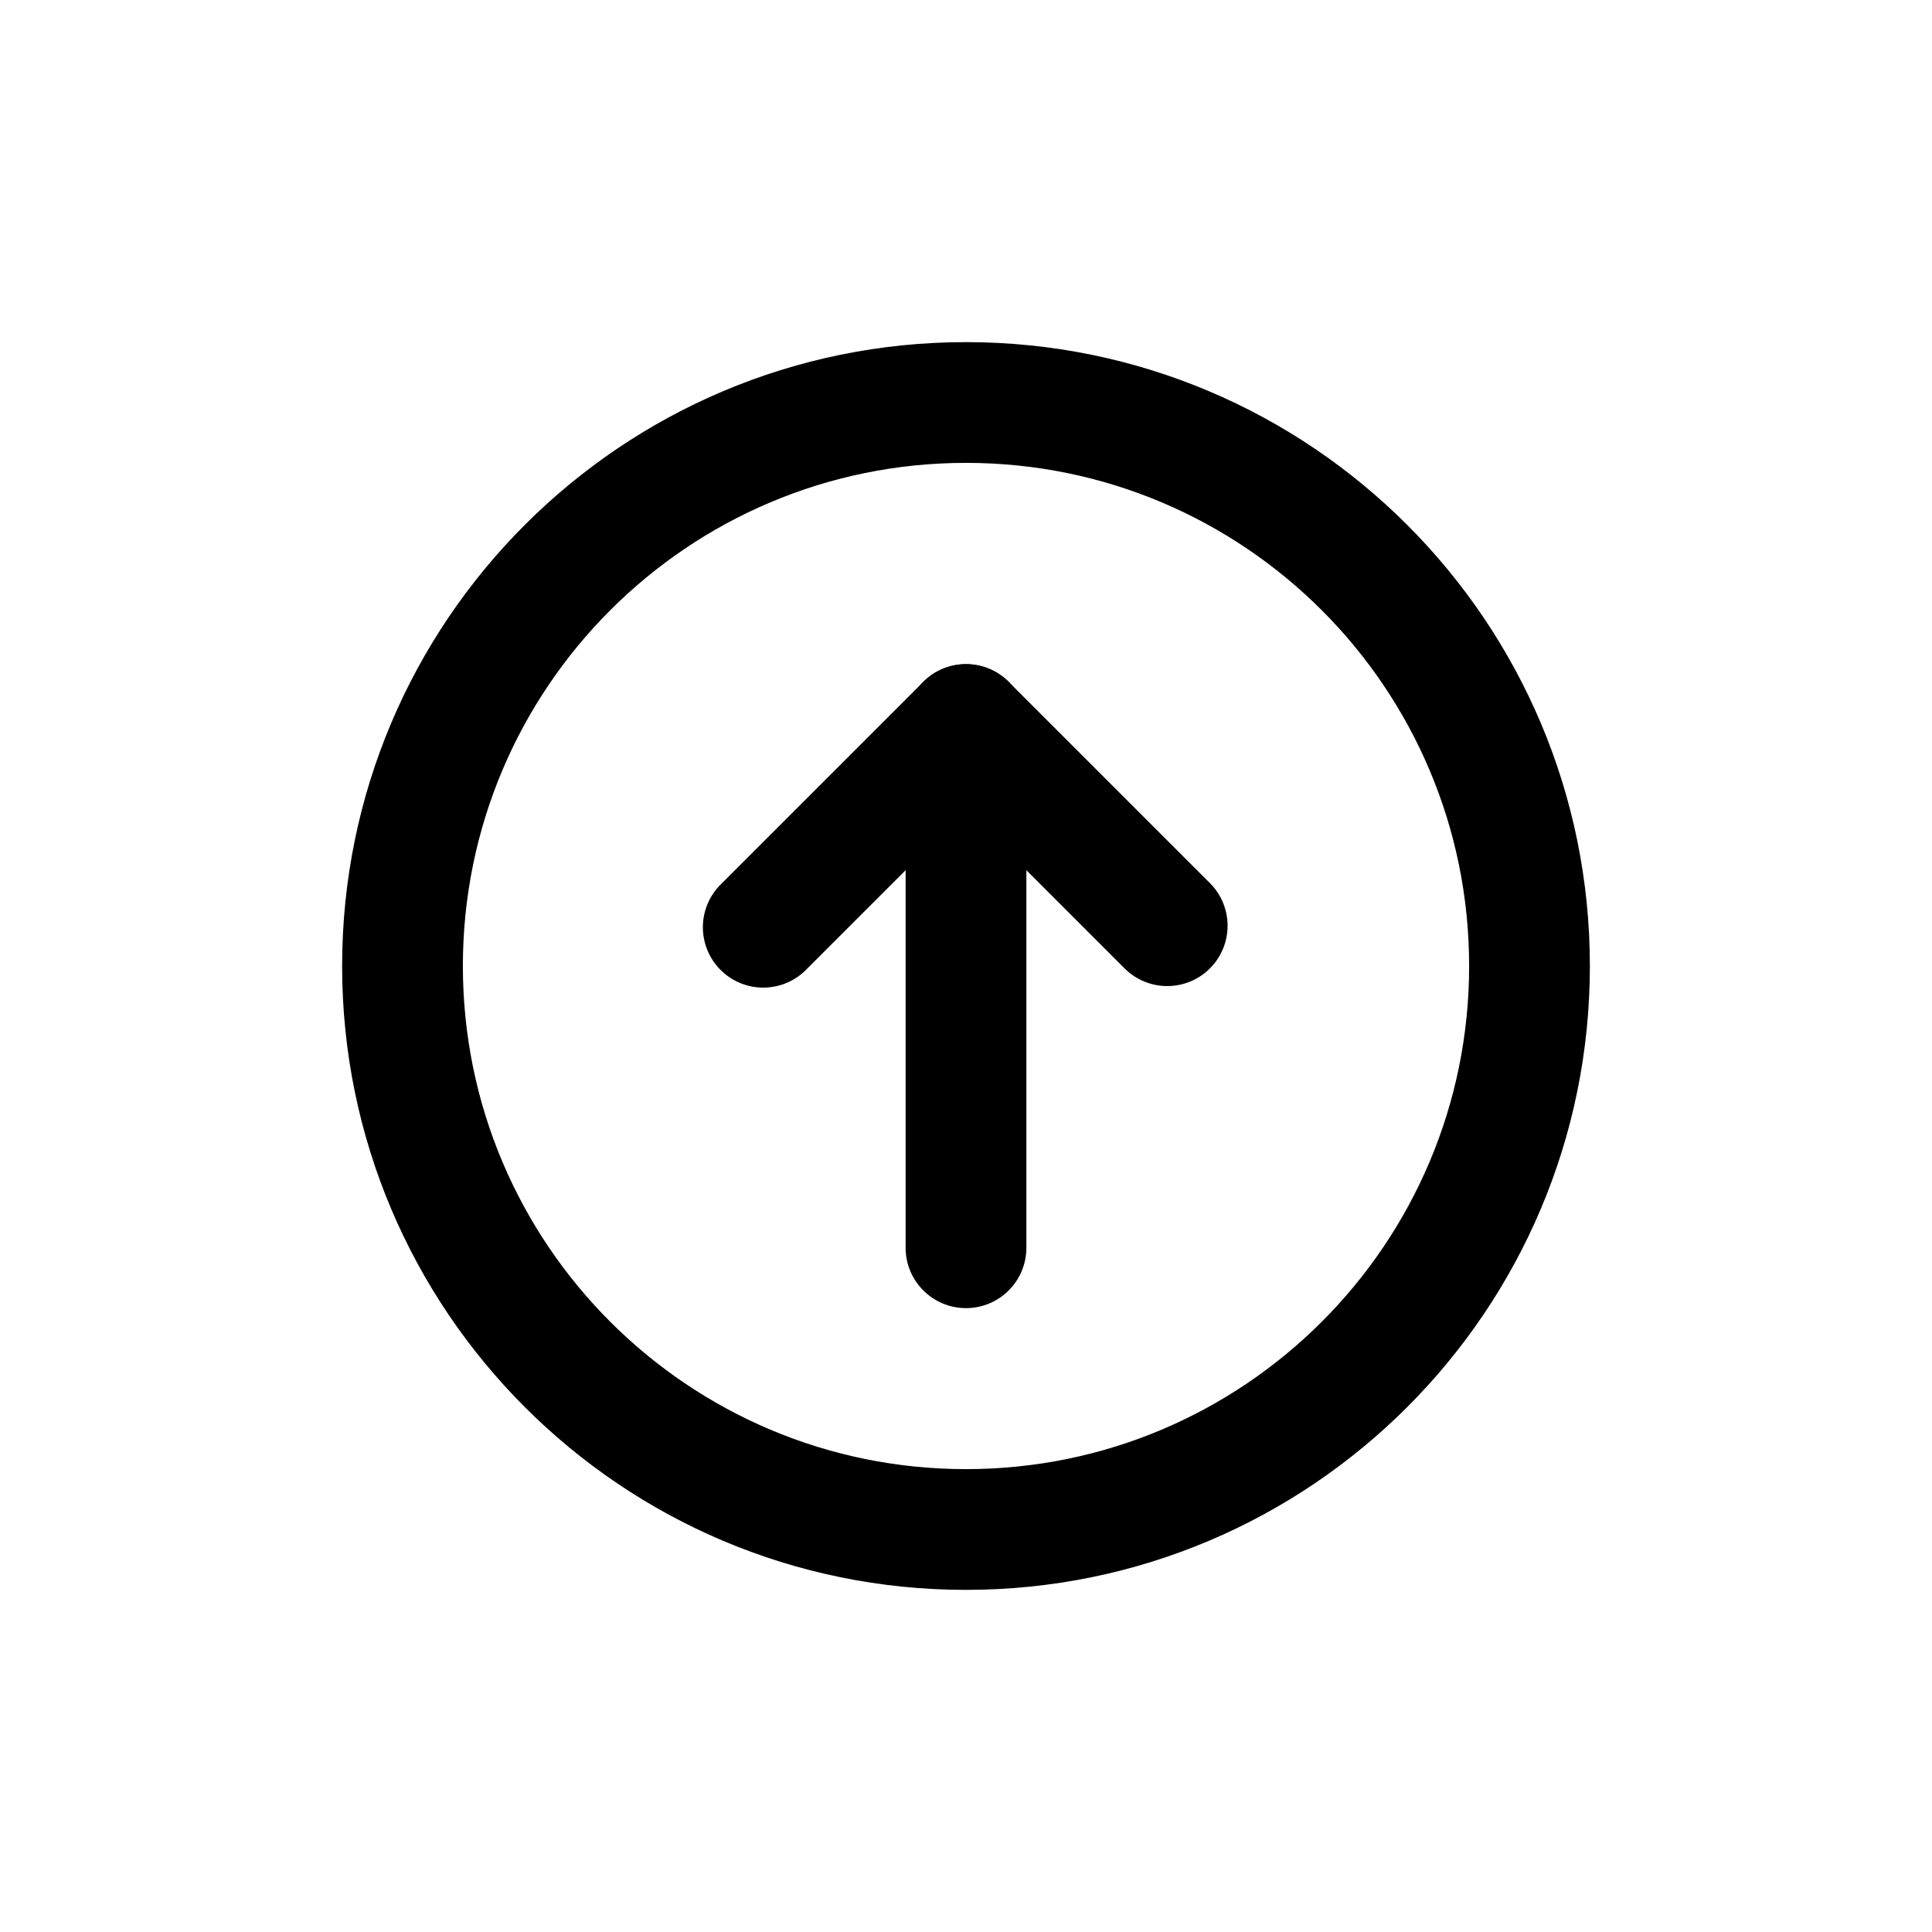
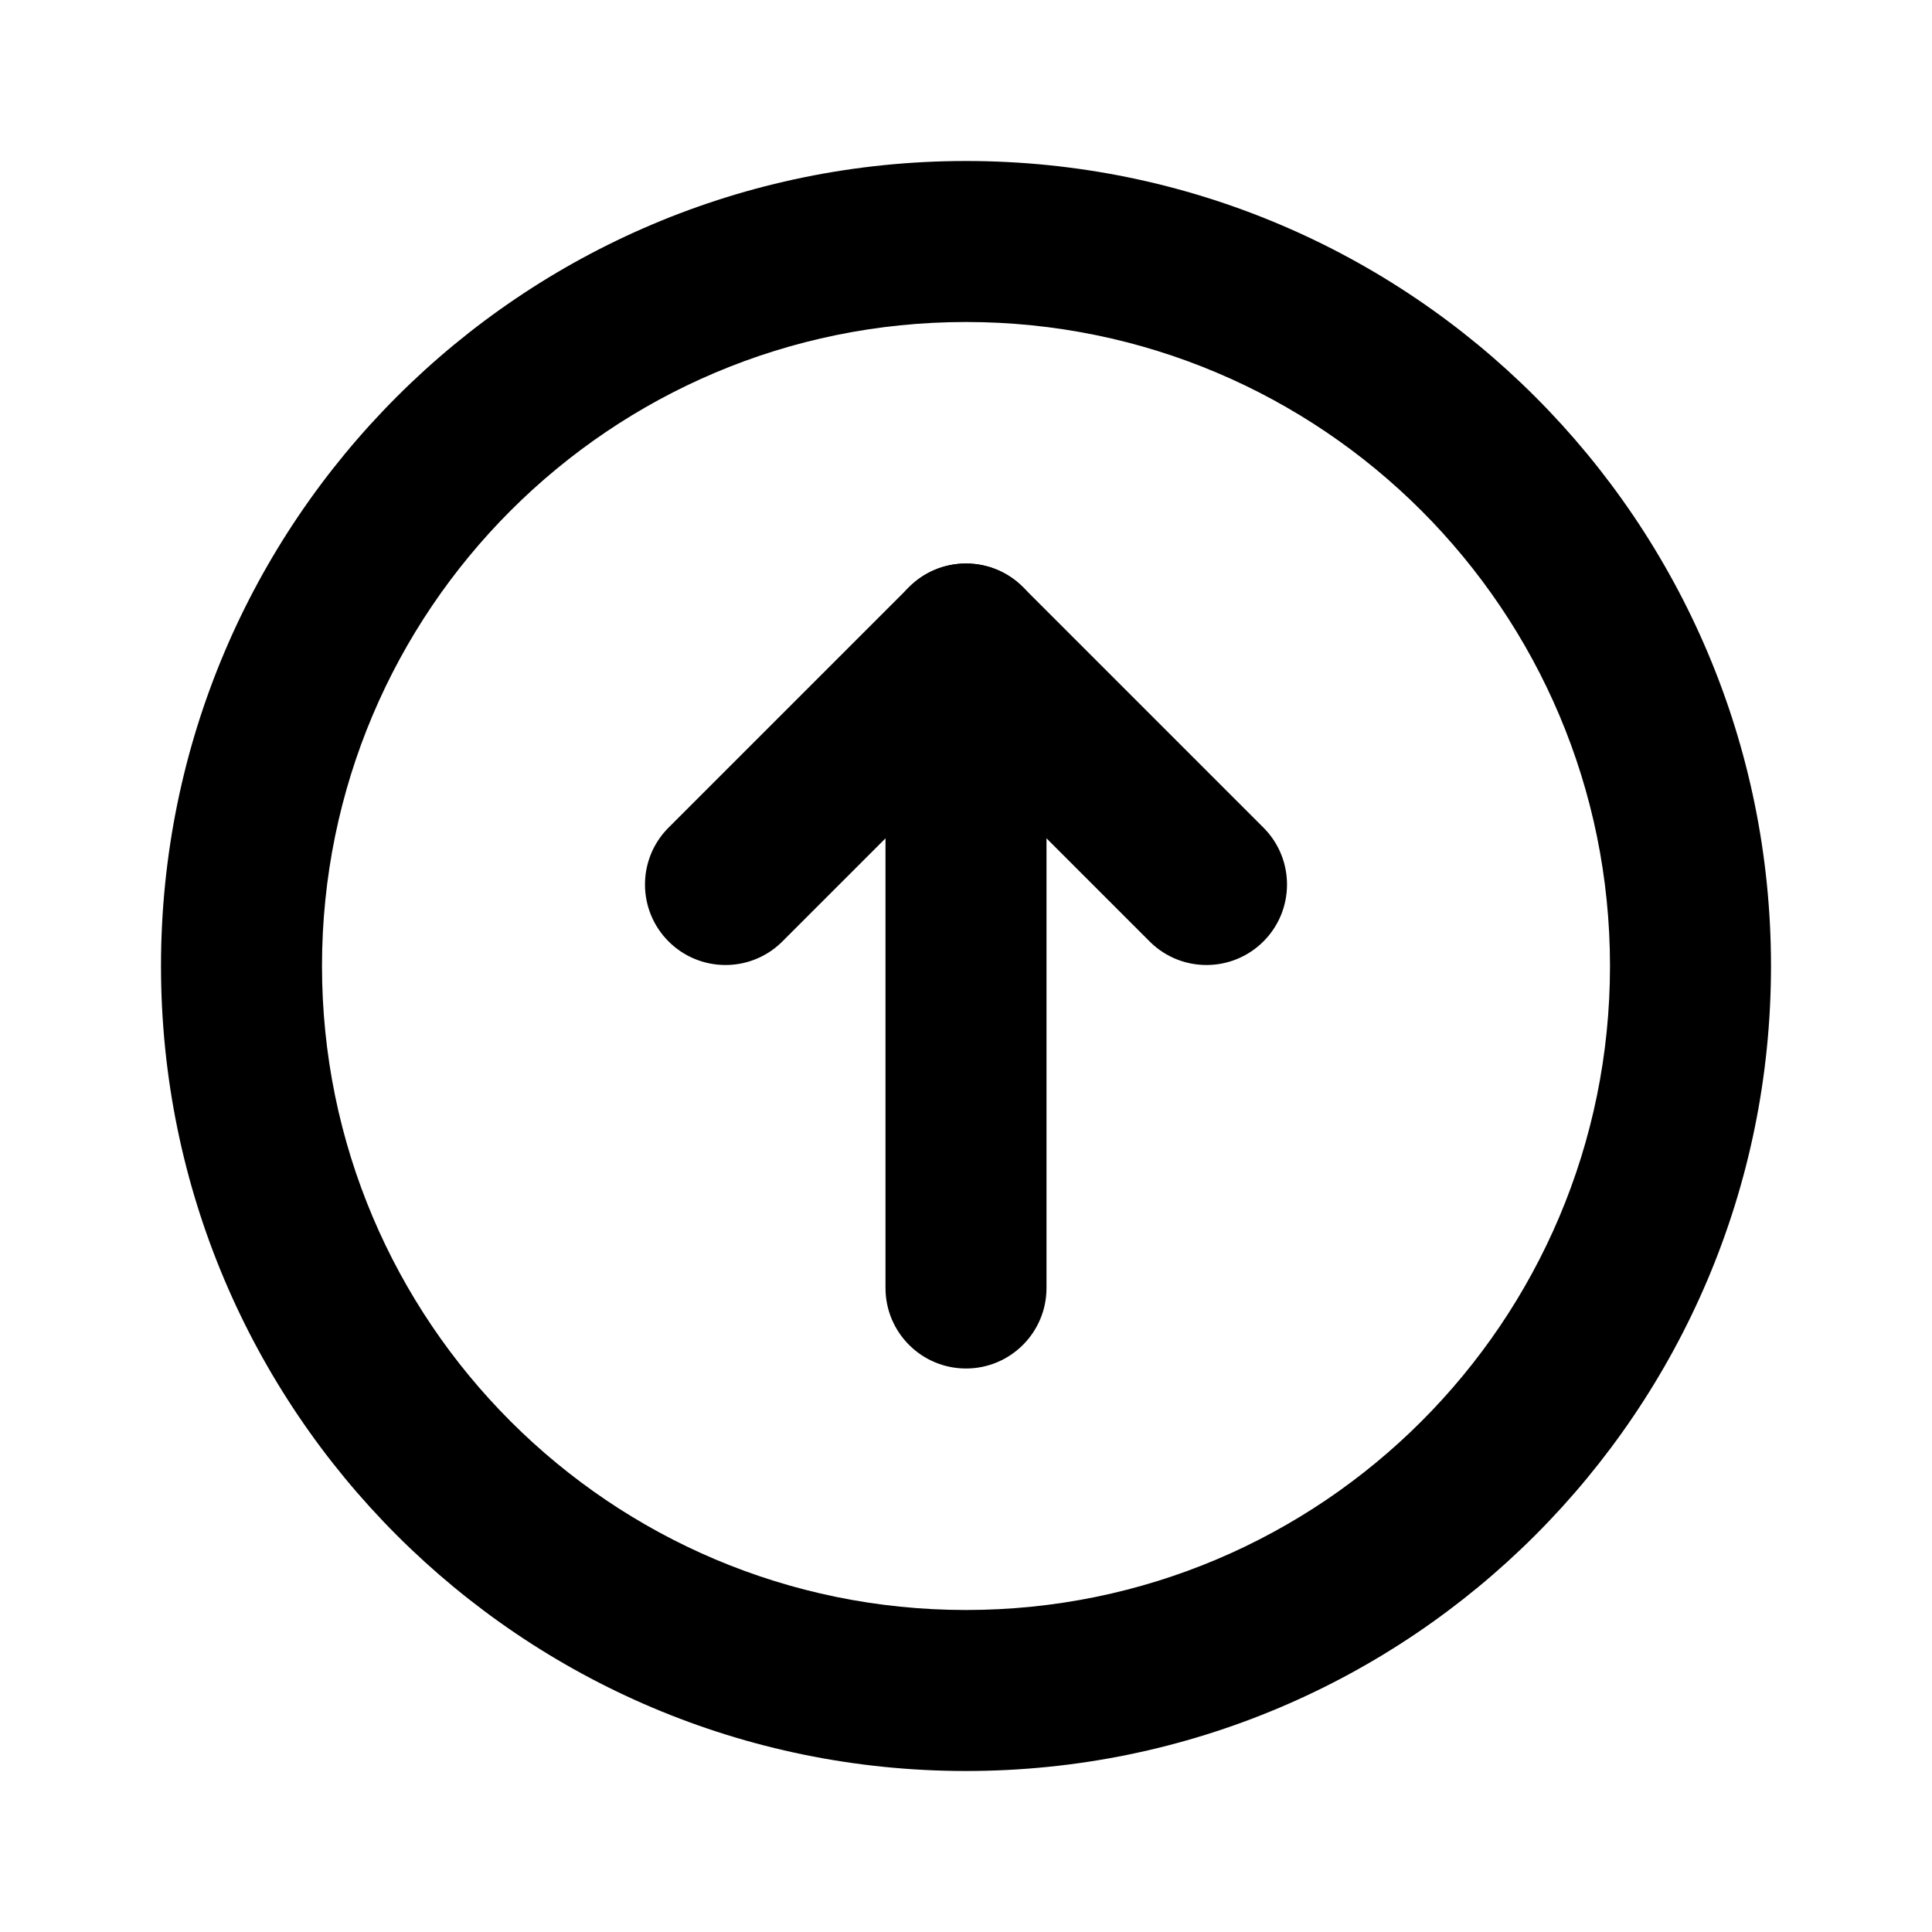
<svg xmlns="http://www.w3.org/2000/svg" width="24" height="24" viewBox="0 0 24 24">
-   <path fill-rule="evenodd" d="M12 8.25a.75.75 0 0 1 .75.75v6.5a.75.75 0 0 1-1.5 0V9a.75.75 0 0 1 .75-.75Z" clip-rule="evenodd" />
-   <path fill-rule="evenodd" d="M12 18.25a6.25 6.25 0 1 0 0-12.5 6.25 6.25 0 0 0 0 12.5ZM19.75 12a7.75 7.75 0 1 1-15.5 0 7.75 7.75 0 0 1 15.5 0Zm-4.72.03a.75.75 0 0 1-1.06 0L12 10.06l-1.97 1.97a.75.75 0 1 1-1.06-1.06l2.5-2.5a.75.75 0 0 1 1.06 0l2.5 2.5a.75.75 0 0 1 0 1.06Z" clip-rule="evenodd" />
+   <g class="arrow-up-circle-outline">
+     <g class="Vector">
+       <path fill-rule="evenodd" d="M22 12c0 5.523-4.477 10-10 10S2 17.523 2 12 6.477 2 12 2s10 4.477 10 10Zm-10 8a8 8 0 1 0 0-16 8 8 0 0 0 0 16Z" clip-rule="evenodd" />
+       <path fill-rule="evenodd" d="M12 7a1 1 0 0 1 1 1v8a1 1 0 1 1-2 0V8a1 1 0 0 1 1-1Z" clip-rule="evenodd" />
+       <path fill-rule="evenodd" d="M11.293 7.293a1 1 0 0 1 1.414 0l3 3a1 1 0 0 1-1.414 1.414L12 9.414l-2.293 2.293a1 1 0 0 1-1.414-1.414l3-3Z" clip-rule="evenodd" />
+     </g>
+   </g>
</svg>
